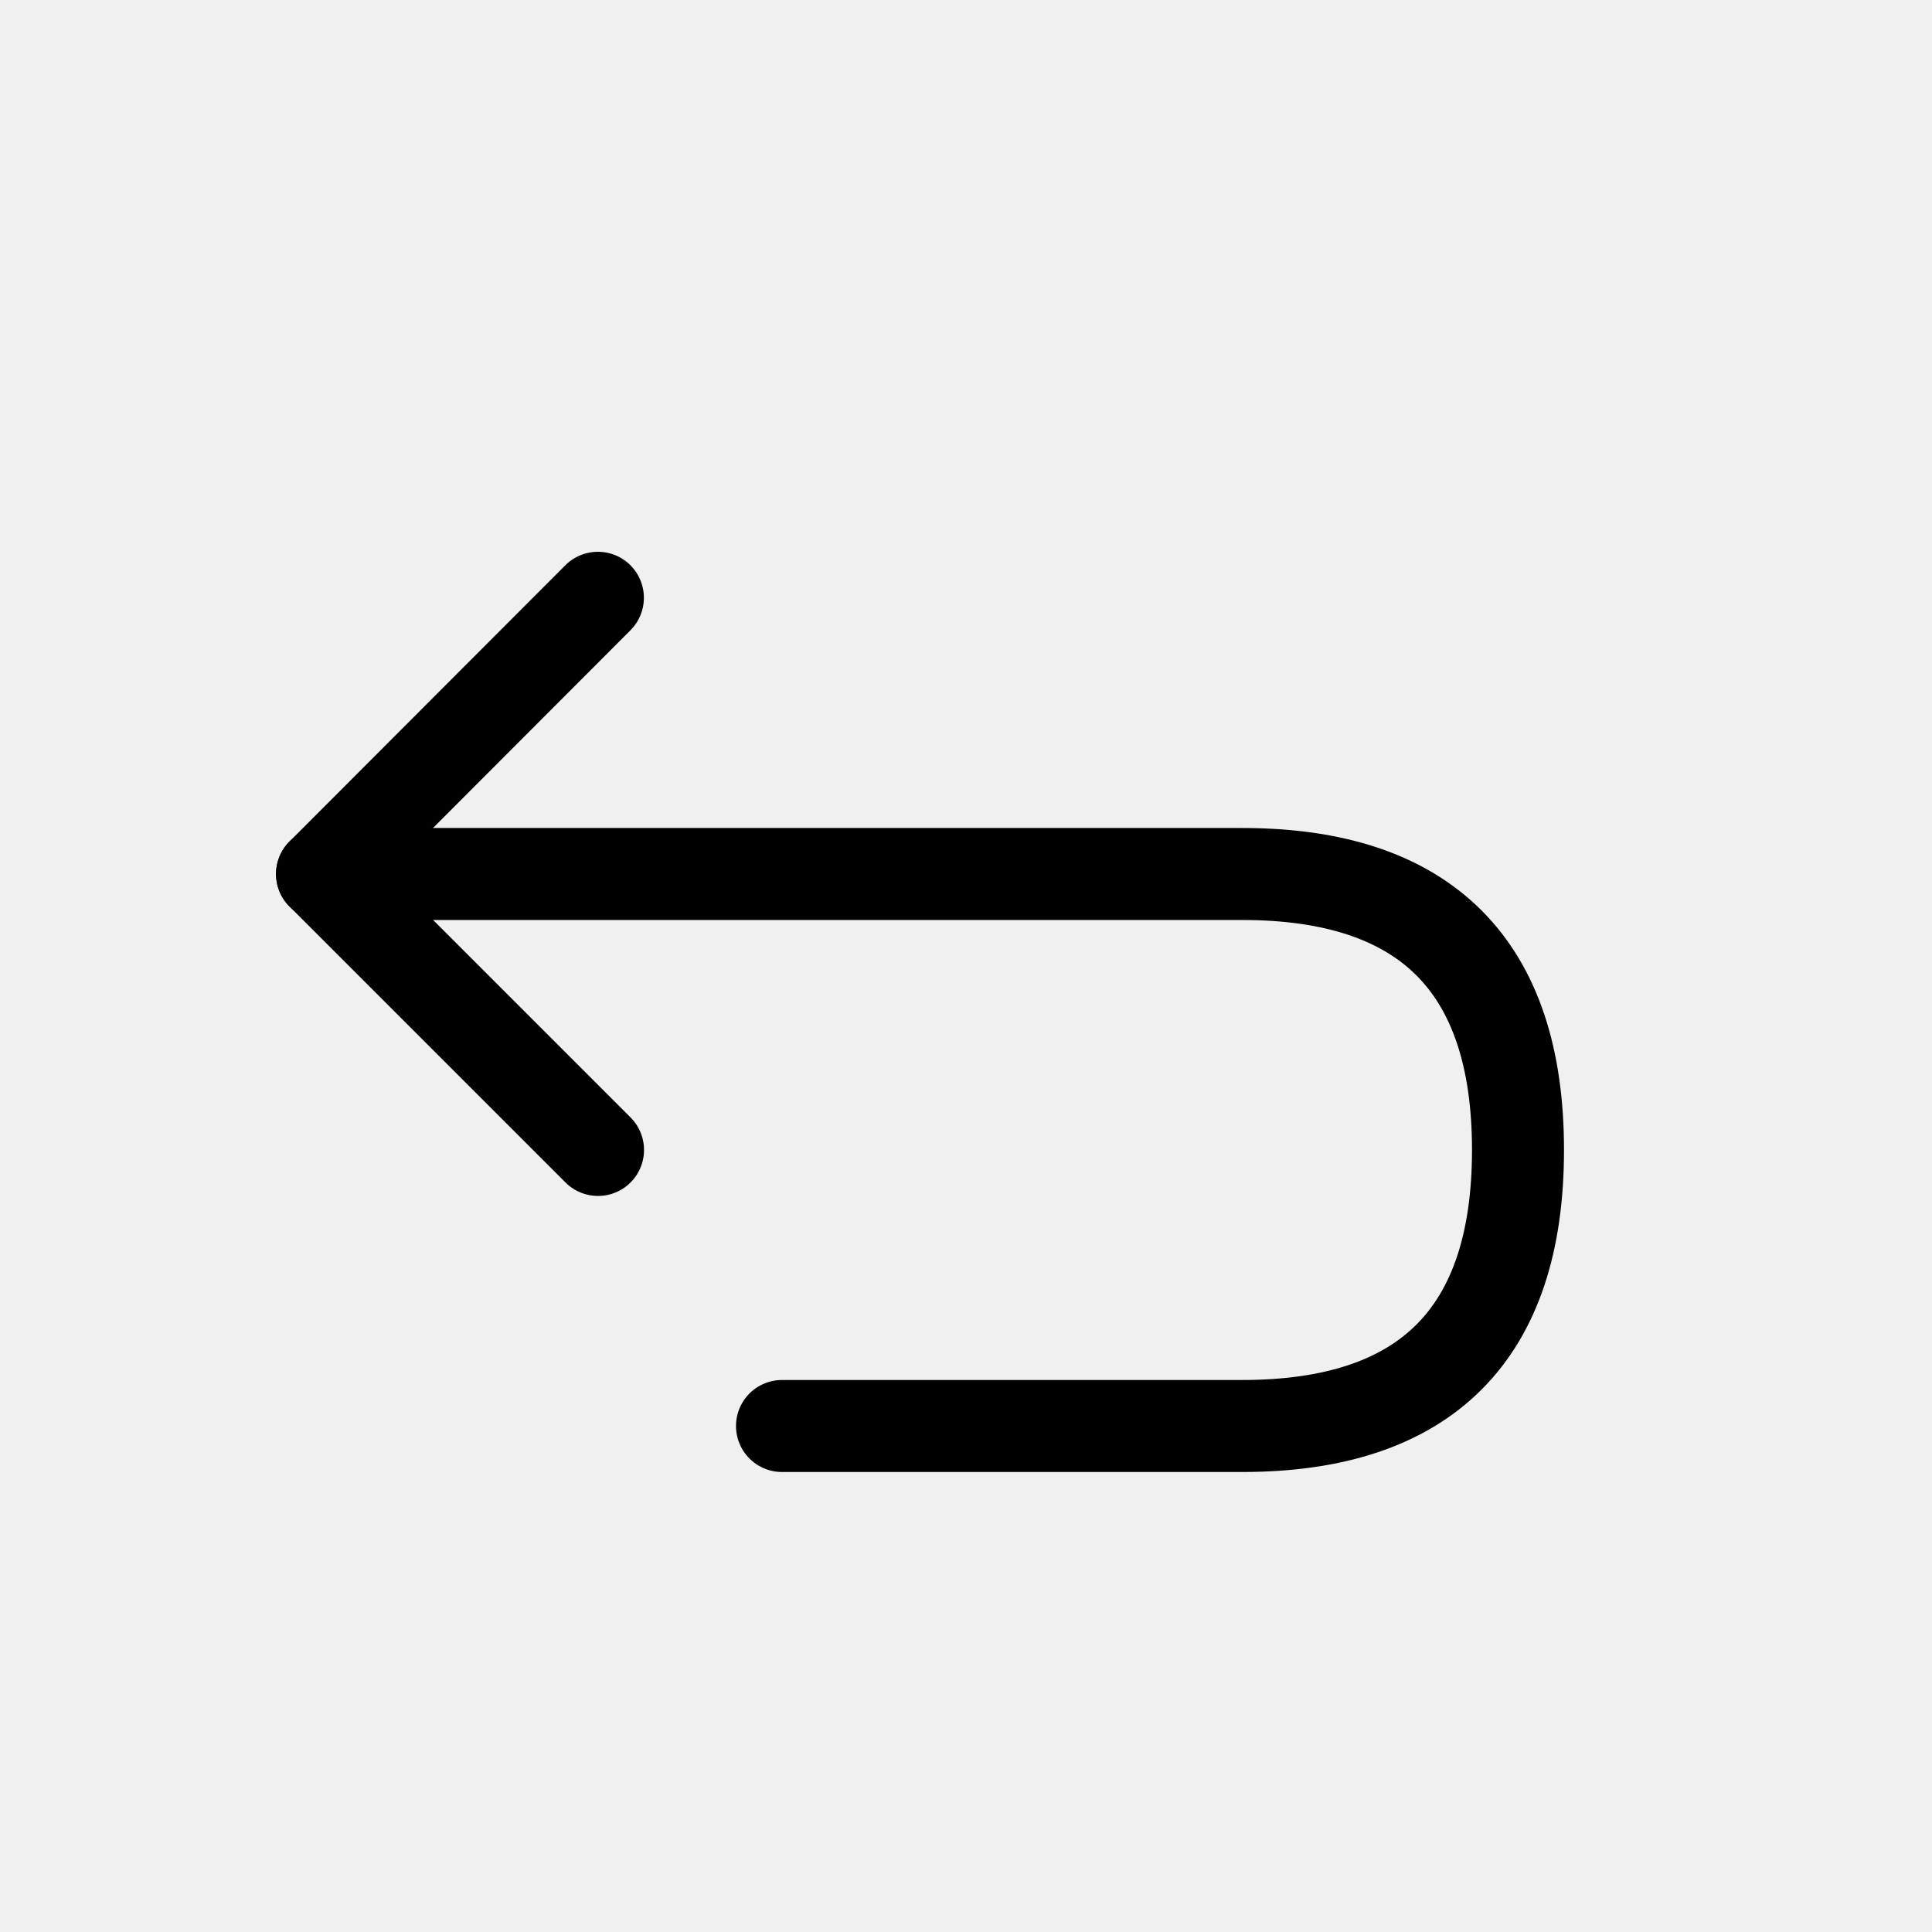
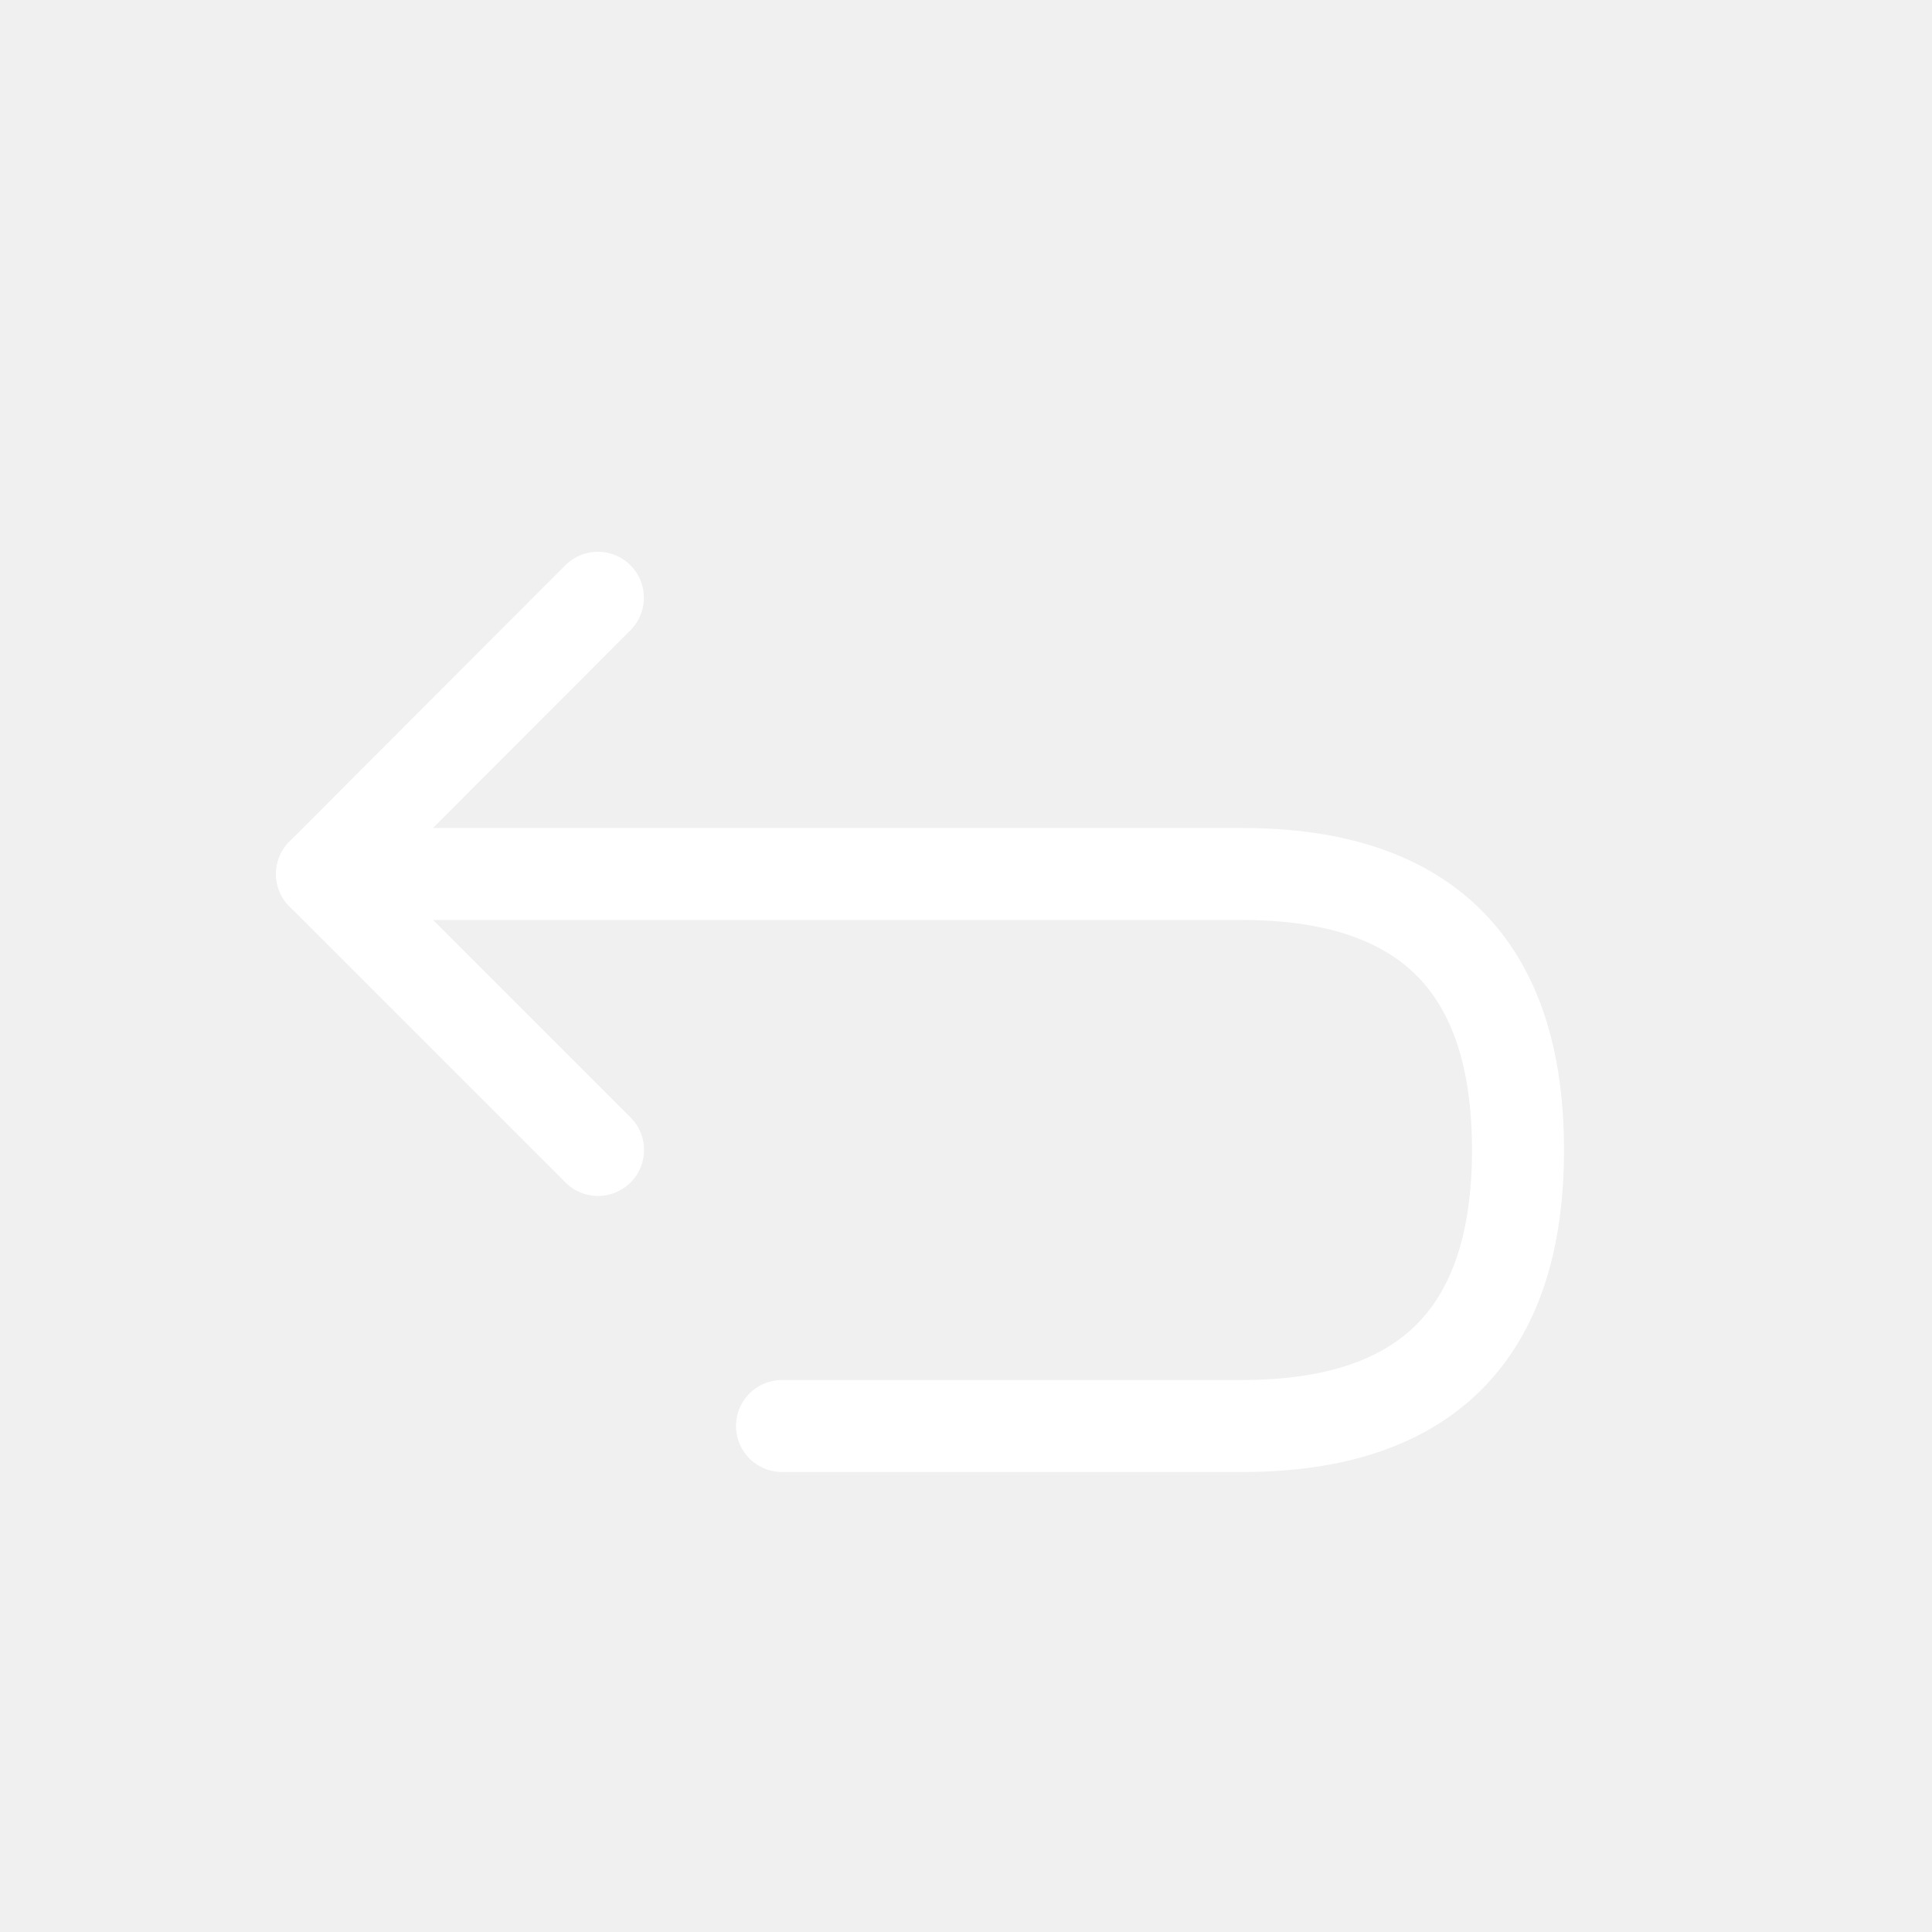
<svg xmlns="http://www.w3.org/2000/svg" height="21" viewBox="0 0 21 21" width="21">
-   <g fill="none" fill-rule="evenodd" stroke="currentColor" stroke-linecap="round" stroke-linejoin="round" transform="translate(3 6)">
+   <g fill="none" fill-rule="evenodd" stroke="white" stroke-linecap="round" stroke-linejoin="round" transform="translate(3 6)">
    <path d="m1.378 1.376 4.243.003v4.242" transform="matrix(-.7071068 .7071068 .7071068 .7071068 3.500179 -1.449821)" />
    <path d="m5.5 9.5h5c2 .001 3-.999 3-3s-1-3.001-3-3h-10" />
  </g>
</svg>
